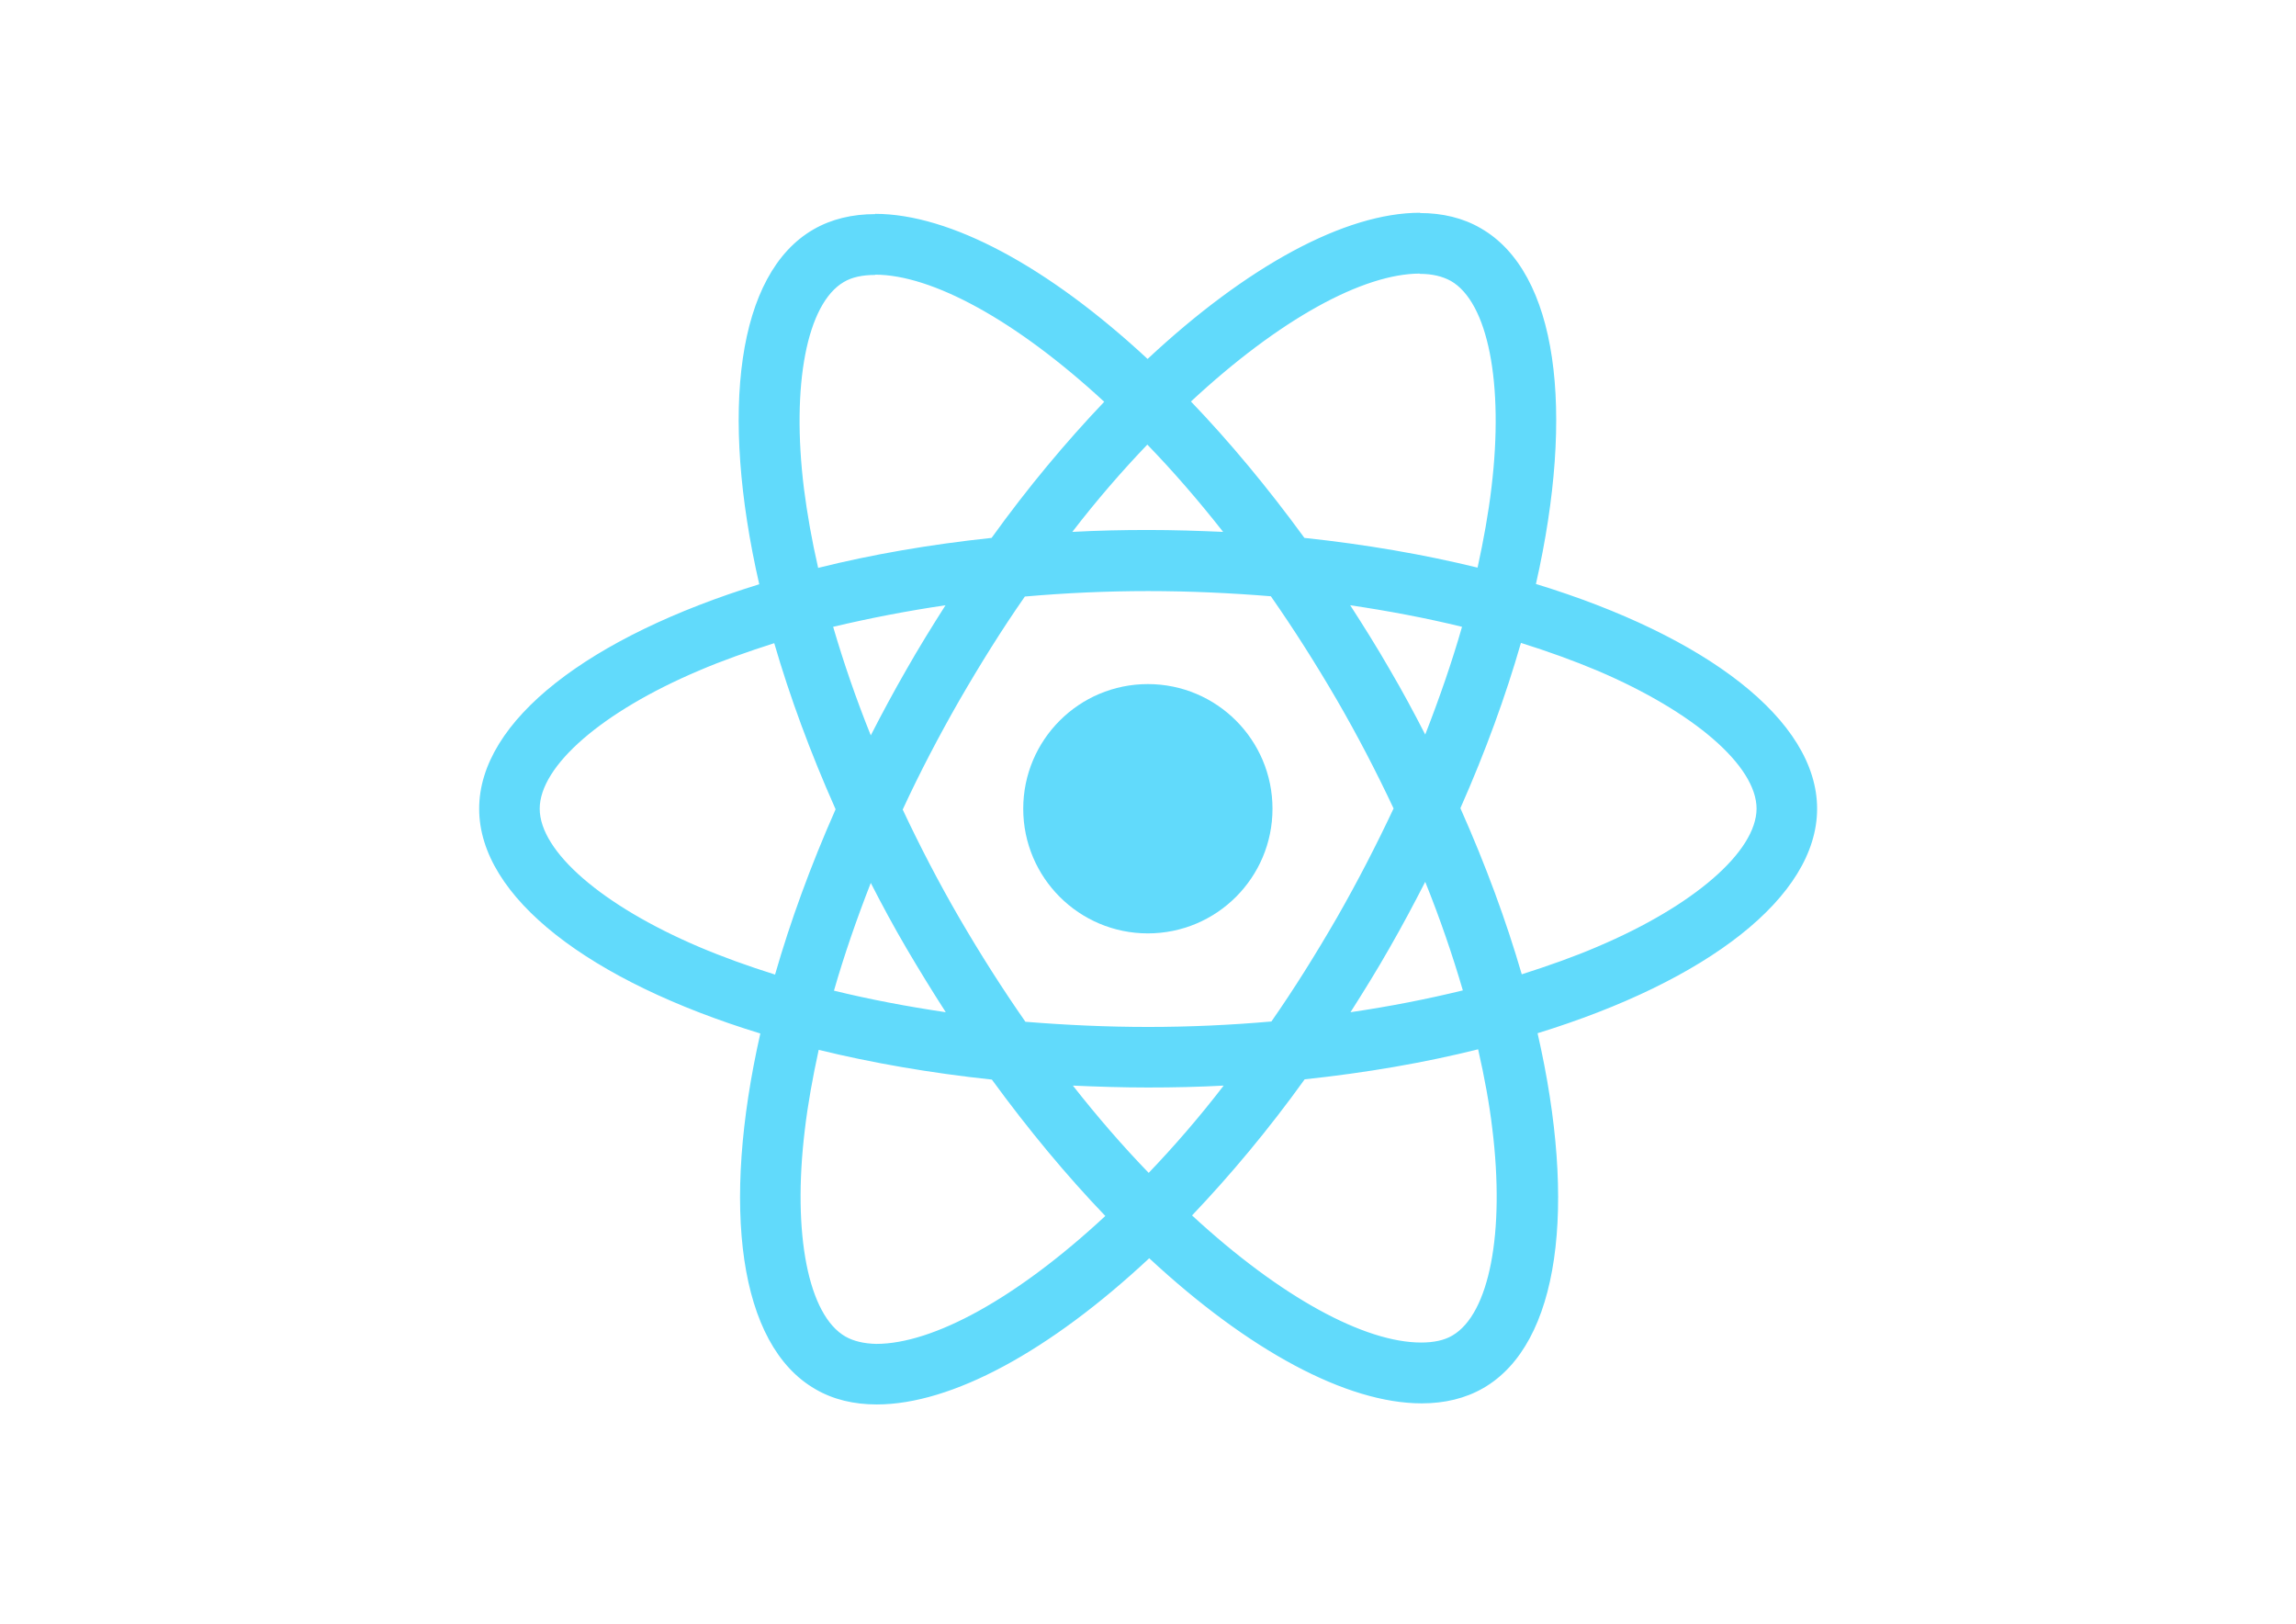
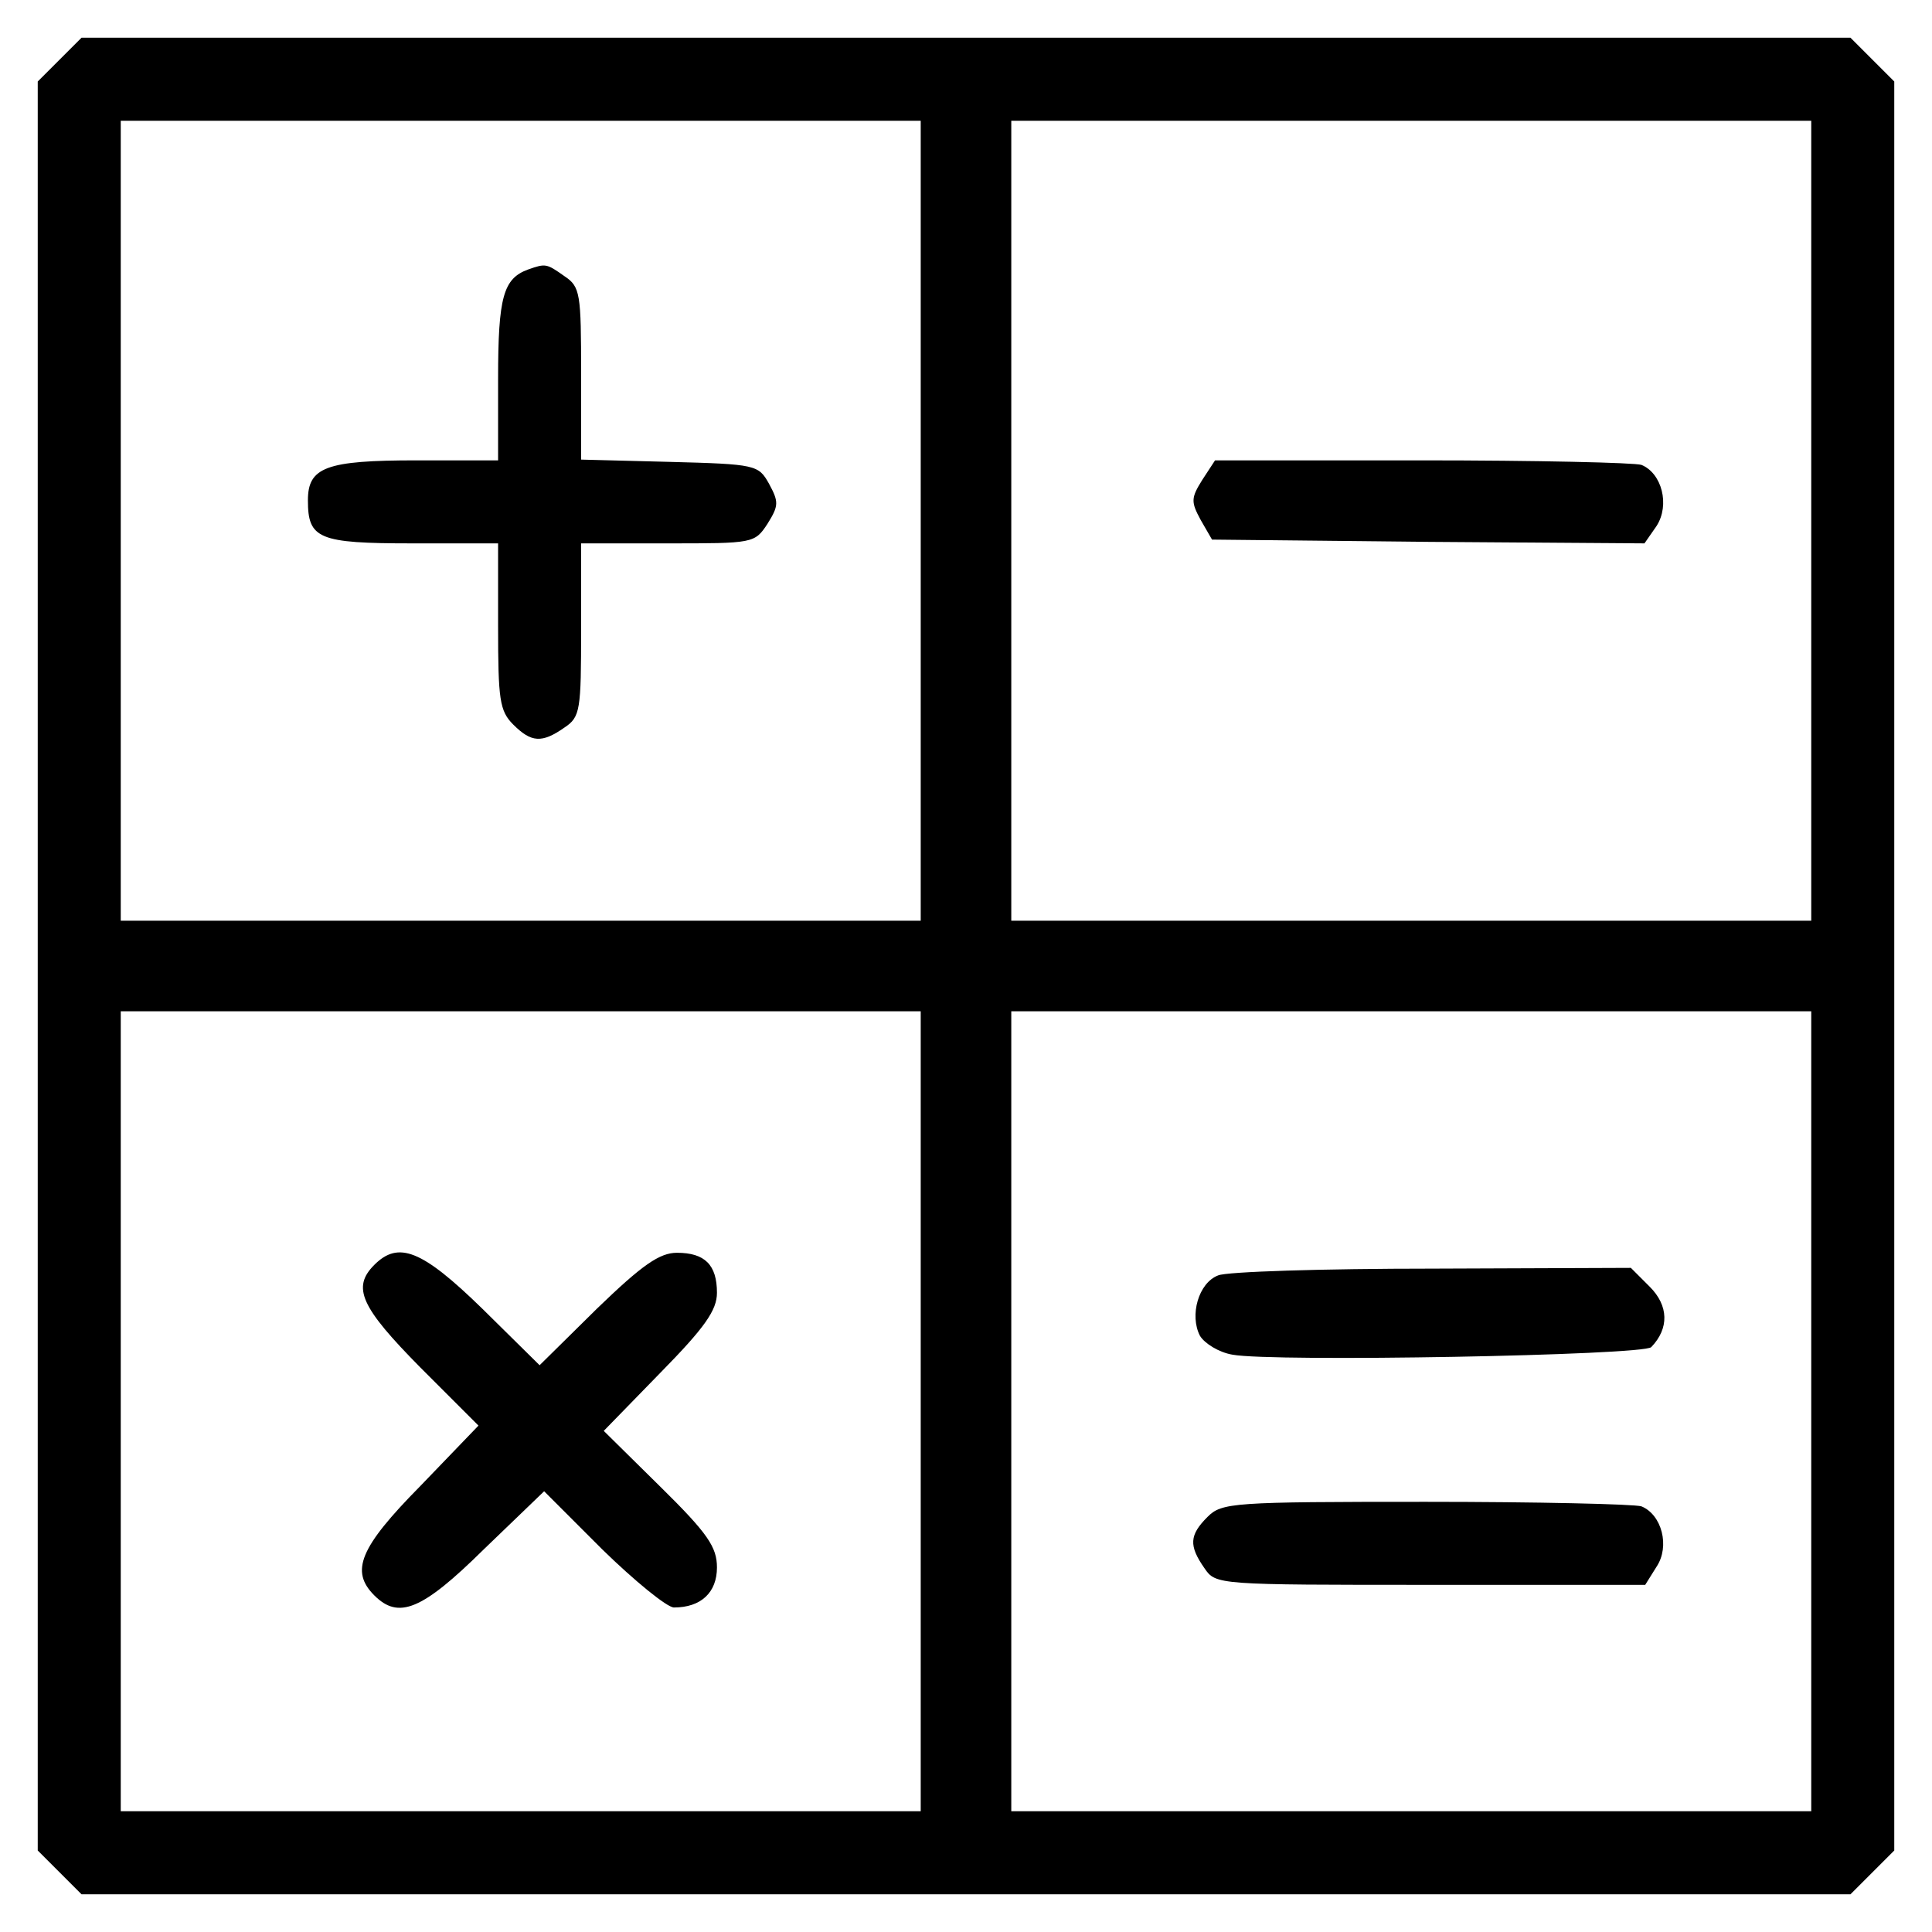
- <svg xmlns="http://www.w3.org/2000/svg" viewBox="0 0 841.9 595.3">
-   <g fill="#61DAFB">
-     <path d="M666.3 296.5c0-32.5-40.7-63.3-103.1-82.4 14.4-63.6 8-114.2-20.2-130.4-6.5-3.8-14.1-5.6-22.4-5.6v22.3c4.6 0 8.3.9 11.4 2.6 13.6 7.8 19.5 37.5 14.9 75.7-1.1 9.4-2.9 19.3-5.1 29.4-19.6-4.8-41-8.5-63.5-10.9-13.5-18.5-27.5-35.3-41.6-50 32.6-30.3 63.2-46.9 84-46.9V78c-27.5 0-63.5 19.6-99.9 53.6-36.4-33.8-72.4-53.2-99.9-53.2v22.3c20.7 0 51.4 16.5 84 46.6-14 14.7-28 31.4-41.3 49.9-22.6 2.4-44 6.1-63.6 11-2.3-10-4-19.7-5.2-29-4.7-38.2 1.1-67.9 14.6-75.8 3-1.8 6.9-2.6 11.5-2.6V78.5c-8.4 0-16 1.8-22.6 5.6-28.1 16.2-34.4 66.7-19.9 130.1-62.2 19.2-102.7 49.9-102.7 82.3 0 32.5 40.7 63.3 103.1 82.4-14.4 63.6-8 114.2 20.2 130.4 6.5 3.8 14.1 5.6 22.5 5.6 27.5 0 63.5-19.6 99.9-53.6 36.4 33.8 72.4 53.2 99.9 53.2 8.4 0 16-1.8 22.6-5.6 28.1-16.2 34.4-66.7 19.9-130.1 62-19.1 102.5-49.9 102.5-82.3zm-130.2-66.7c-3.7 12.9-8.3 26.2-13.5 39.5-4.1-8-8.4-16-13.1-24-4.6-8-9.5-15.8-14.4-23.4 14.2 2.1 27.9 4.7 41 7.9zm-45.8 106.5c-7.8 13.5-15.8 26.3-24.1 38.2-14.9 1.3-30 2-45.2 2-15.1 0-30.2-.7-45-1.9-8.3-11.9-16.4-24.6-24.2-38-7.6-13.1-14.5-26.4-20.8-39.8 6.2-13.4 13.2-26.8 20.7-39.9 7.8-13.5 15.8-26.3 24.1-38.2 14.9-1.3 30-2 45.2-2 15.1 0 30.2.7 45 1.9 8.3 11.9 16.4 24.6 24.2 38 7.6 13.1 14.5 26.4 20.8 39.8-6.3 13.4-13.2 26.8-20.7 39.9zm32.3-13c5.4 13.4 10 26.8 13.8 39.8-13.1 3.2-26.9 5.9-41.2 8 4.9-7.7 9.8-15.6 14.4-23.7 4.6-8 8.9-16.1 13-24.1zM421.2 430c-9.3-9.6-18.6-20.3-27.8-32 9 .4 18.2.7 27.5.7 9.4 0 18.7-.2 27.8-.7-9 11.7-18.3 22.4-27.5 32zm-74.4-58.9c-14.2-2.1-27.9-4.7-41-7.9 3.7-12.9 8.3-26.2 13.5-39.5 4.1 8 8.4 16 13.1 24 4.7 8 9.5 15.8 14.4 23.4zM420.7 163c9.3 9.6 18.6 20.3 27.8 32-9-.4-18.2-.7-27.5-.7-9.4 0-18.7.2-27.8.7 9-11.7 18.3-22.4 27.5-32zm-74 58.9c-4.9 7.7-9.8 15.6-14.4 23.7-4.6 8-8.9 16-13 24-5.4-13.4-10-26.8-13.8-39.8 13.1-3.1 26.9-5.8 41.2-7.9zm-90.5 125.2c-35.4-15.1-58.3-34.9-58.3-50.6 0-15.7 22.9-35.6 58.3-50.6 8.6-3.7 18-7 27.7-10.1 5.7 19.6 13.2 40 22.5 60.9-9.2 20.8-16.6 41.1-22.2 60.6-9.9-3.1-19.3-6.5-28-10.2zM310 490c-13.6-7.8-19.5-37.5-14.9-75.7 1.1-9.4 2.9-19.3 5.1-29.4 19.6 4.8 41 8.5 63.5 10.9 13.5 18.5 27.5 35.3 41.6 50-32.6 30.3-63.2 46.9-84 46.9-4.5-.1-8.3-1-11.3-2.7zm237.2-76.2c4.7 38.2-1.1 67.9-14.6 75.8-3 1.8-6.9 2.6-11.5 2.6-20.7 0-51.4-16.5-84-46.6 14-14.7 28-31.4 41.3-49.9 22.6-2.4 44-6.1 63.6-11 2.3 10.1 4.1 19.8 5.2 29.1zm38.5-66.7c-8.6 3.7-18 7-27.7 10.1-5.7-19.6-13.2-40-22.5-60.9 9.2-20.8 16.6-41.1 22.2-60.6 9.9 3.1 19.3 6.5 28.1 10.2 35.4 15.1 58.3 34.9 58.3 50.6-.1 15.7-23 35.6-58.4 50.6zM320.8 78.4z" />
-     <circle cx="420.9" cy="296.5" r="45.7" />
-     <path d="M520.5 78.1z" />
+ <svg xmlns="http://www.w3.org/2000/svg" version="1.0" width="256pt" height="256pt" viewBox="0 0 256 256" preserveAspectRatio="xMidYMid meet">
+   <g transform="translate(0,256) scale(0.1,-0.1)" fill="#000000" stroke="none">
+     <path d="M79 2481 l-29 -29 0 -1172 0 -1172 29 -29 29 -29 1172 0 1172 0 29 29 29 29 0 1172 0 1172 -29 29 -29 29 -1172 0 -1172 0 -29 -29z m1141 -611 l0 -530 -530 0 -530 0 0 530 0 530 530 0 530 0 0 -530z m1180 0 l0 -530 -530 0 -530 0 0 530 0 530 530 0 530 0 0 -530z m-1180 -1180 l0 -530 -530 0 -530 0 0 530 0 530 530 0 530 0 0 -530z m1180 0 l0 -530 -530 0 -530 0 0 530 0 530 530 0 530 0 0 -530z" />
+     <path d="M700 2203 c-33 -12 -40 -36 -40 -145 l0 -108 -108 0 c-120 0 -144 -9 -144 -53 0 -51 14 -57 138 -57 l114 0 0 -110 c0 -97 2 -112 20 -130 24 -24 38 -25 68 -4 21 14 22 23 22 130 l0 114 115 0 c113 0 115 0 132 26 15 24 15 29 2 53 -14 25 -17 26 -132 29 l-117 3 0 114 c0 106 -1 115 -22 129 -24 17 -25 17 -48 9z" />
+     <path d="M1593 1924 c-15 -24 -15 -29 -2 -53 l15 -26 287 -3 286 -2 16 23 c18 28 7 70 -20 81 -9 3 -140 6 -291 6 l-274 0 -17 -26z" />
+     <path d="M496 884 c-30 -30 -18 -56 61 -136 l77 -77 -77 -80 c-81 -82 -93 -113 -61 -145 32 -32 63 -20 145 61 l80 77 77 -77 c43 -42 86 -77 95 -77 36 0 57 20 57 53 0 27 -12 45 -75 107 l-75 74 75 77 c59 60 75 83 75 106 0 37 -16 53 -53 53 -23 0 -46 -16 -106 -74 l-76 -75 -76 75 c-80 78 -111 90 -143 58z" />
+     <path d="M1614 870 c-26 -10 -38 -53 -24 -80 6 -10 25 -22 43 -25 53 -10 545 -1 555 10 24 25 23 55 -2 80 l-25 25 -263 -1 c-145 0 -273 -4 -284 -9z" />
+     <path d="M1600 550 c-24 -24 -25 -38 -4 -68 15 -22 17 -22 299 -22 l285 0 15 24 c18 27 7 69 -20 80 -9 3 -138 6 -286 6 -256 0 -270 -1 -289 -20z" />
  </g>
</svg>
